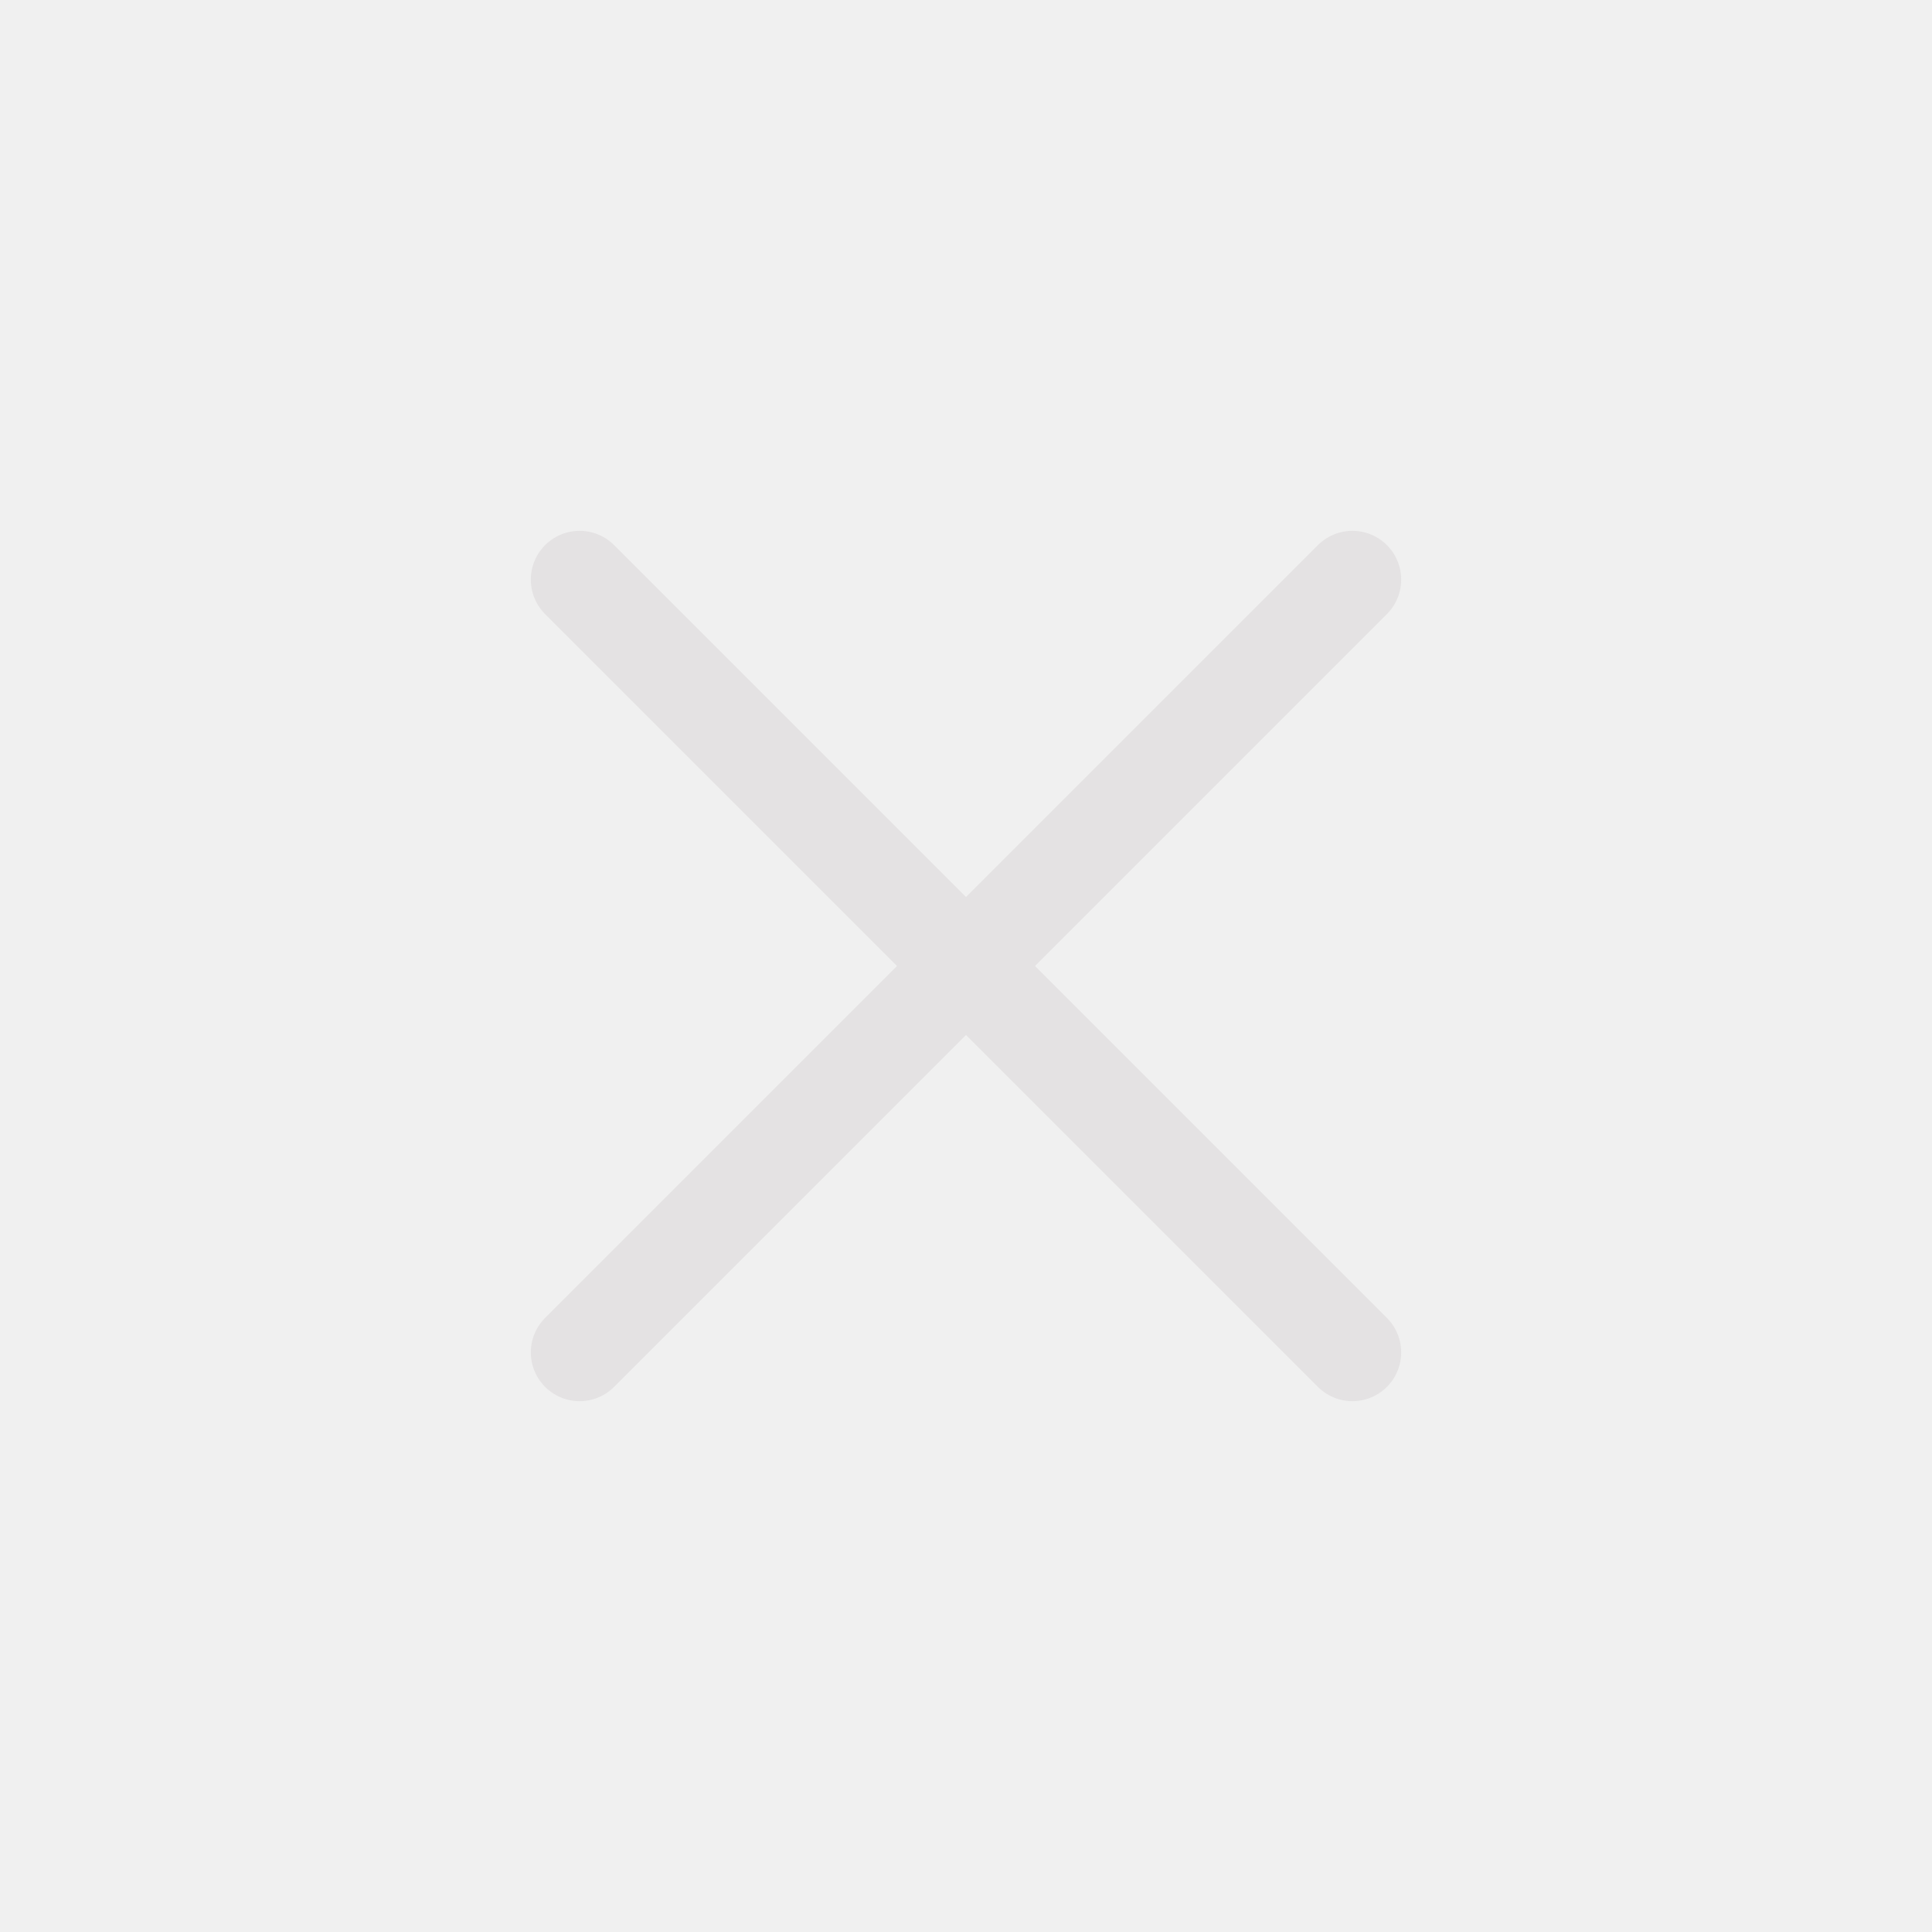
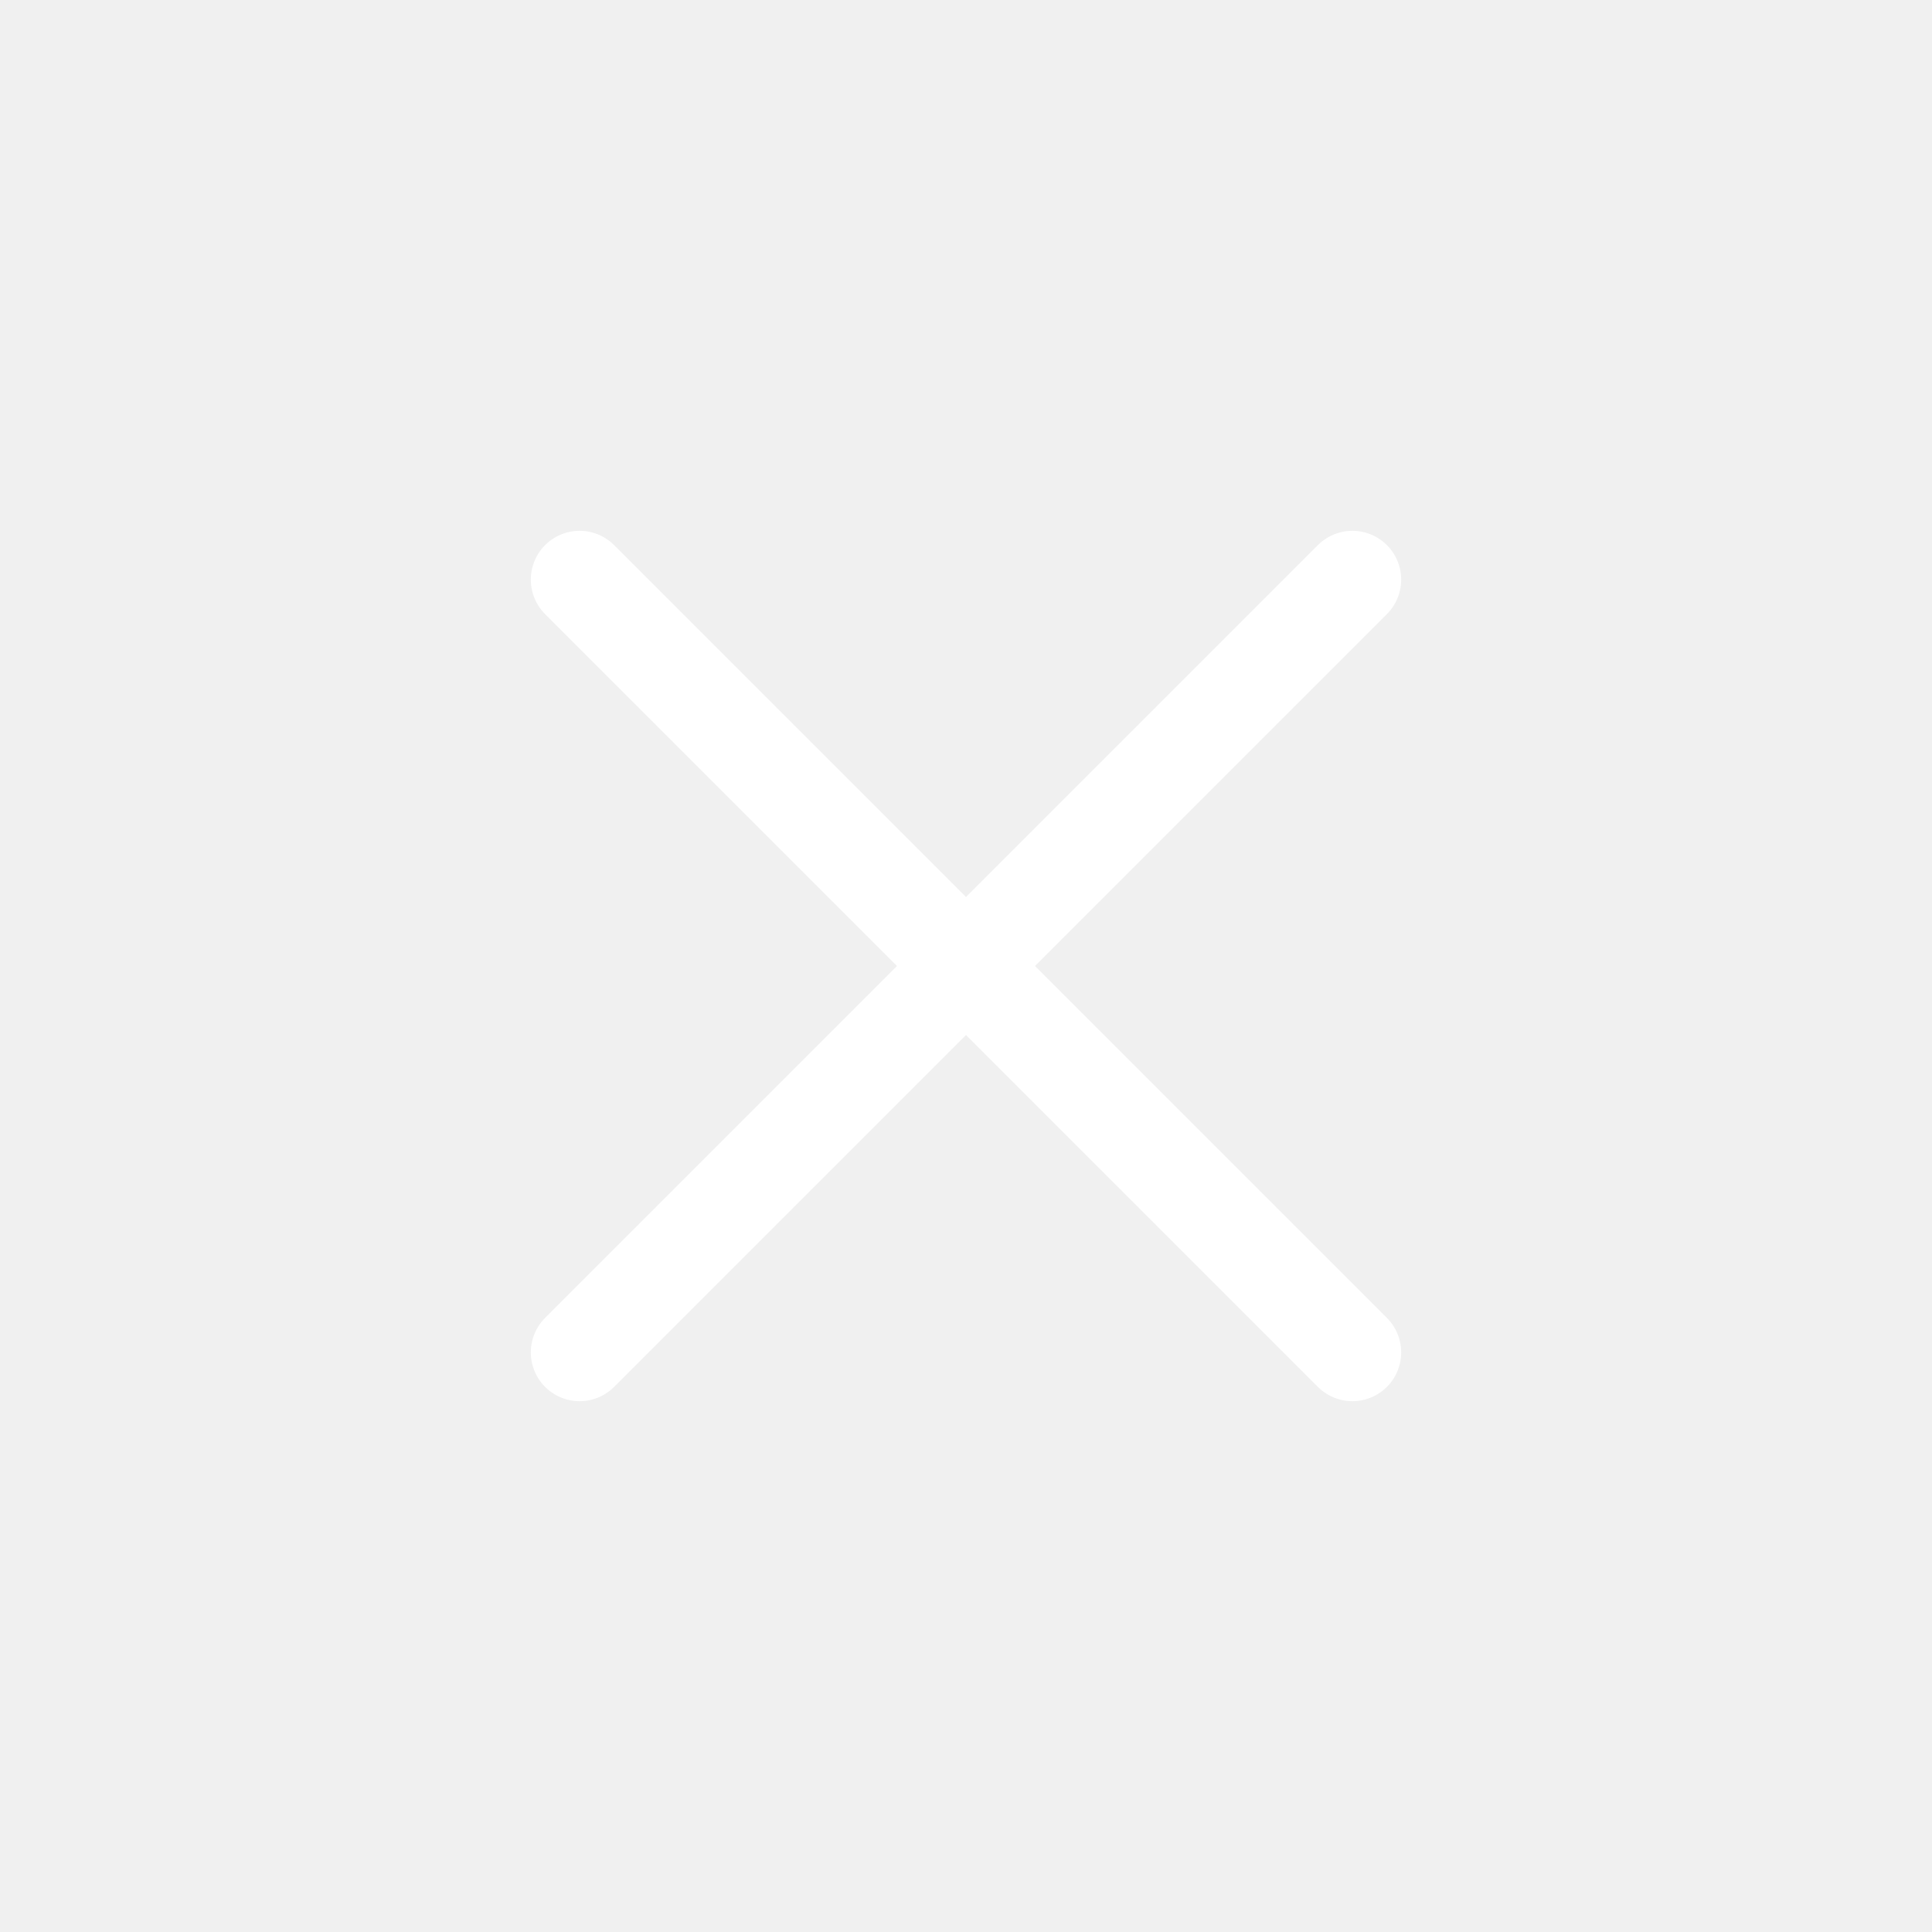
<svg xmlns="http://www.w3.org/2000/svg" viewBox="0 0 50 50" version="1.2" baseProfile="tiny">
  <defs>
</defs>
  <g fill="none" stroke="black" stroke-width="1" fill-rule="evenodd" stroke-linecap="square" stroke-linejoin="bevel">
    <g fill="none" stroke="#000000" stroke-opacity="1" stroke-width="1" stroke-linecap="square" stroke-linejoin="bevel" transform="matrix(1,0,0,1,0,0)" font-family="Noto Sans" font-size="10" font-weight="400" font-style="normal">
</g>
-     <g fill="none" stroke="#e4e2e3" stroke-opacity="1" stroke-width="1.01" stroke-linecap="round" stroke-linejoin="miter" stroke-miterlimit="2" transform="matrix(2.5,0,0,2.5,2.5,2.5)" font-family="Noto Sans" font-size="10" font-weight="400" font-style="normal">
+     <g fill="none" stroke="#ffffff" stroke-opacity="1" stroke-width="1.01" stroke-linecap="round" stroke-linejoin="miter" stroke-miterlimit="2" transform="matrix(2.5,0,0,2.5,2.5,2.5)" font-family="Noto Sans" font-size="10" font-weight="400" font-style="normal">
      <polyline fill="none" vector-effect="none" points="5,5 13,13 " />
      <polyline fill="none" vector-effect="none" points="13,5 5,13 " />
    </g>
    <g fill="none" stroke="#000000" stroke-opacity="1" stroke-width="1" stroke-linecap="square" stroke-linejoin="bevel" transform="matrix(1,0,0,1,0,0)" font-family="Noto Sans" font-size="10" font-weight="400" font-style="normal">
</g>
  </g>
</svg>
